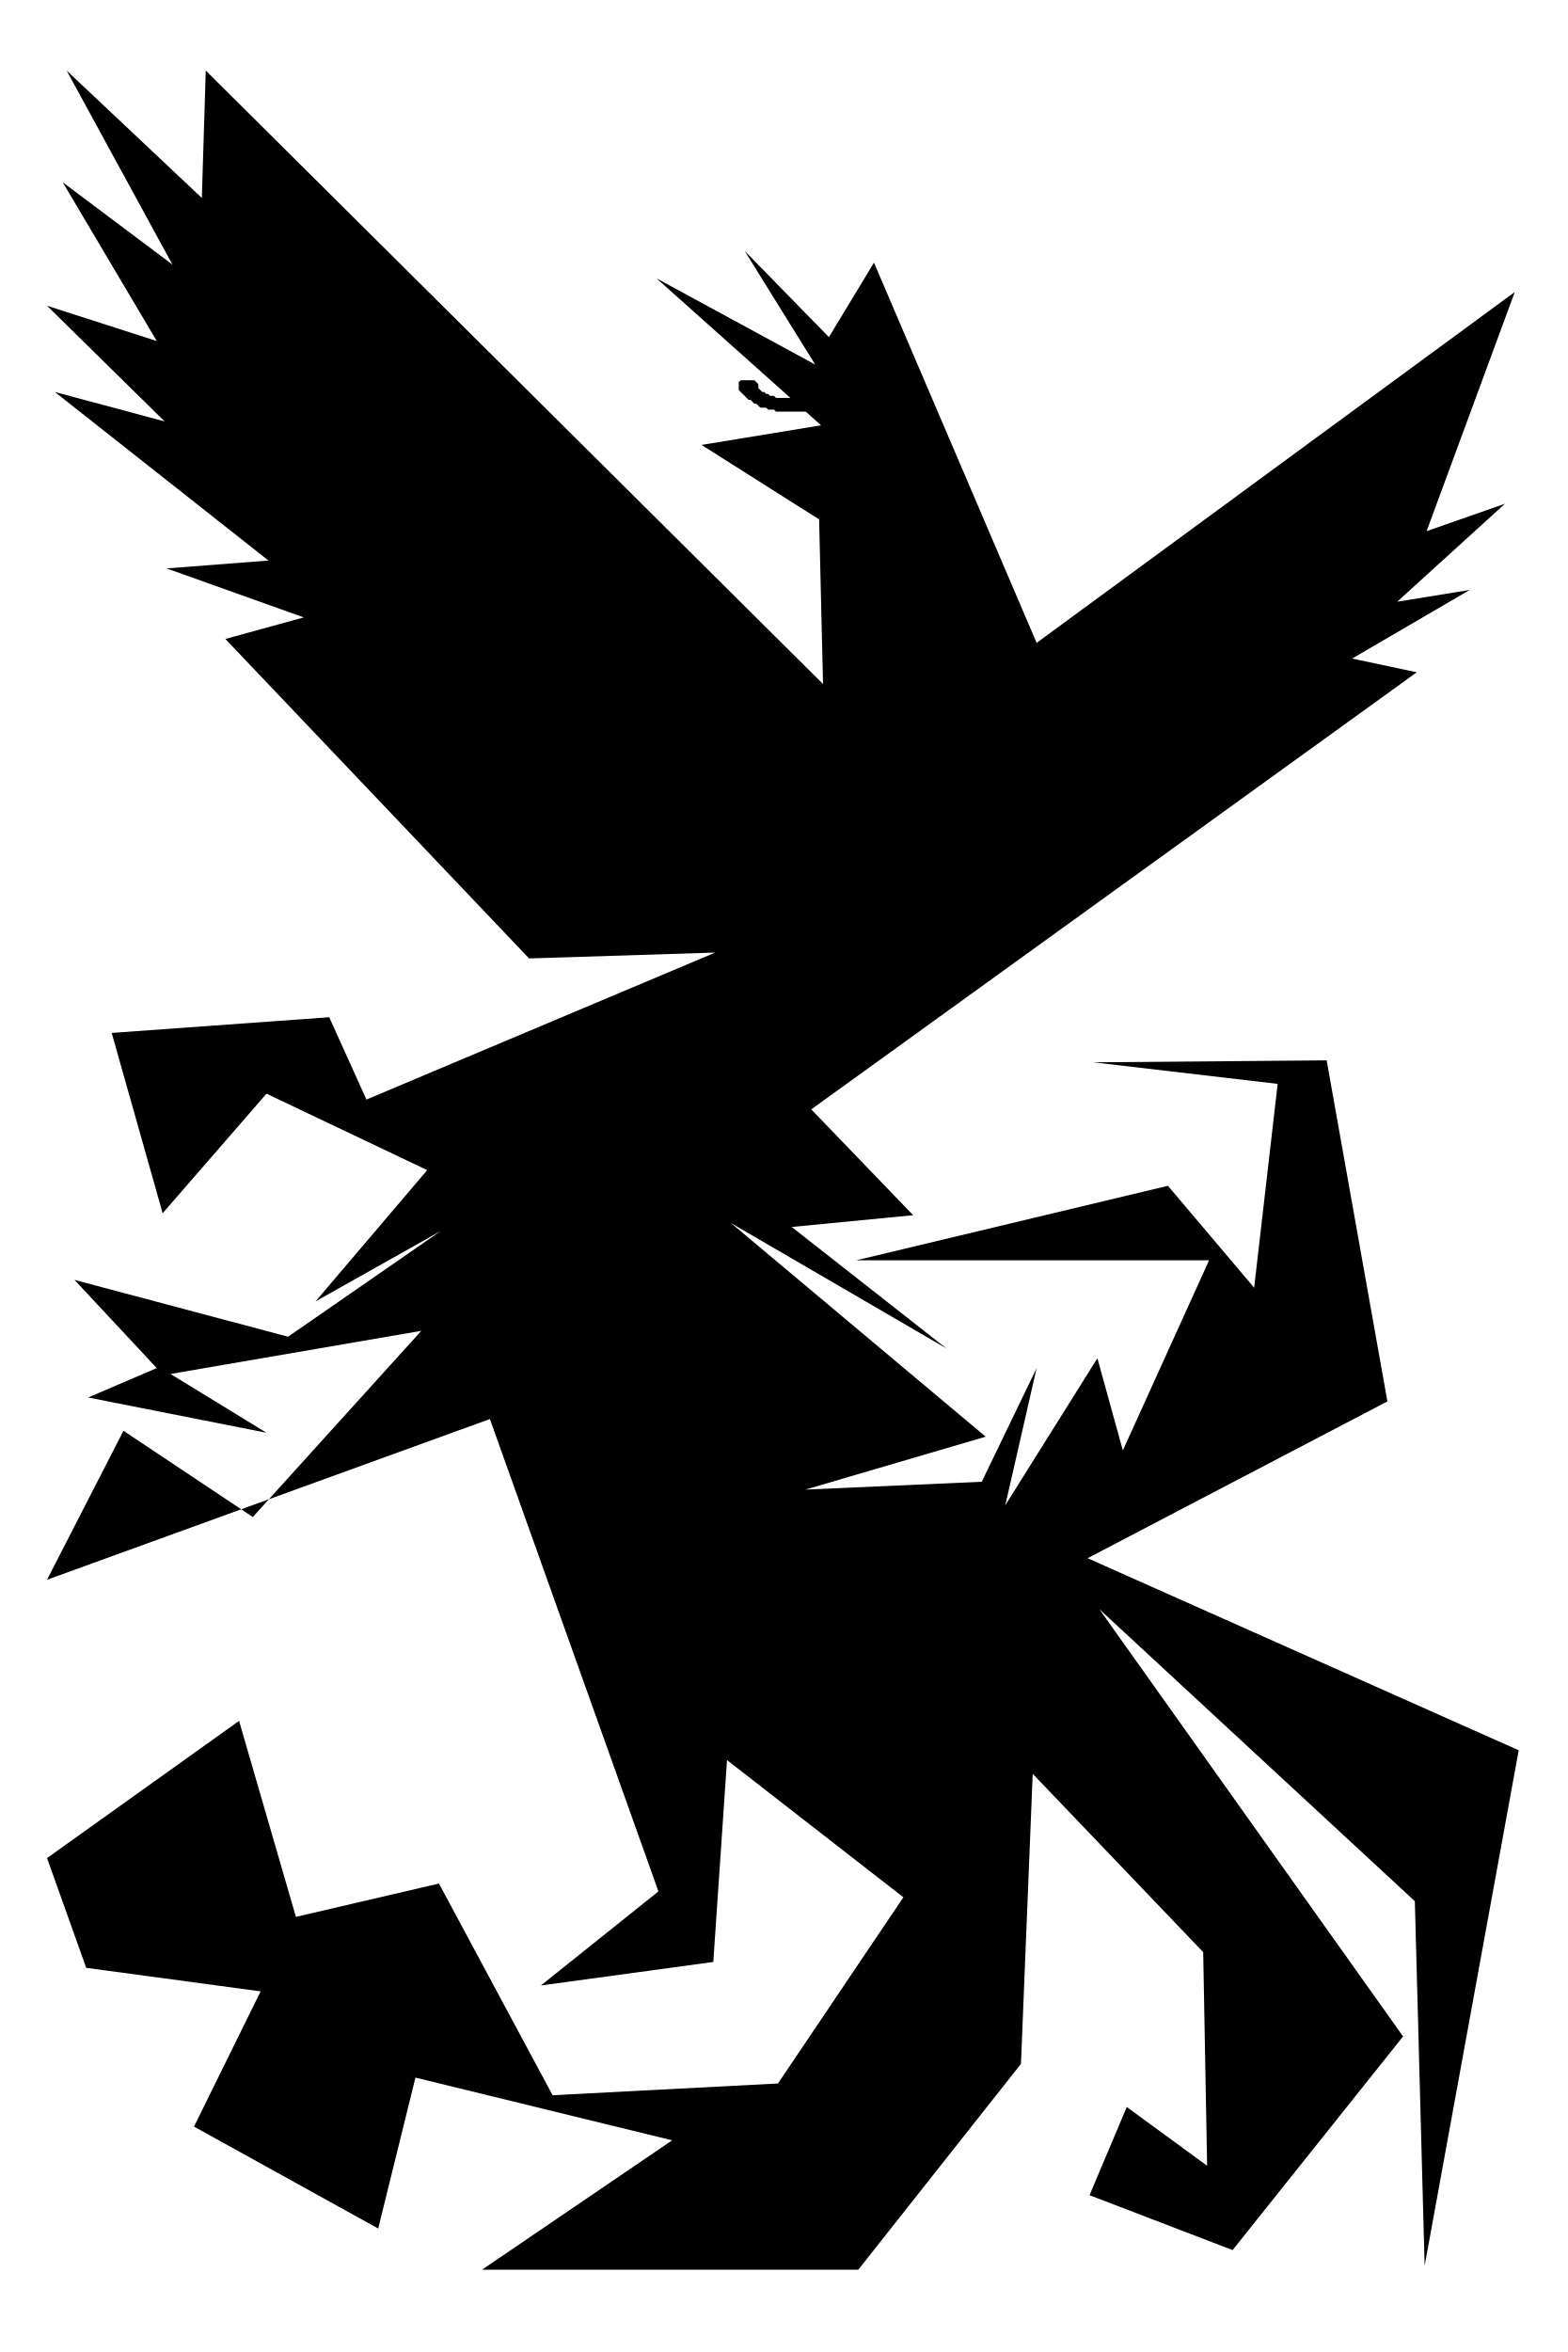
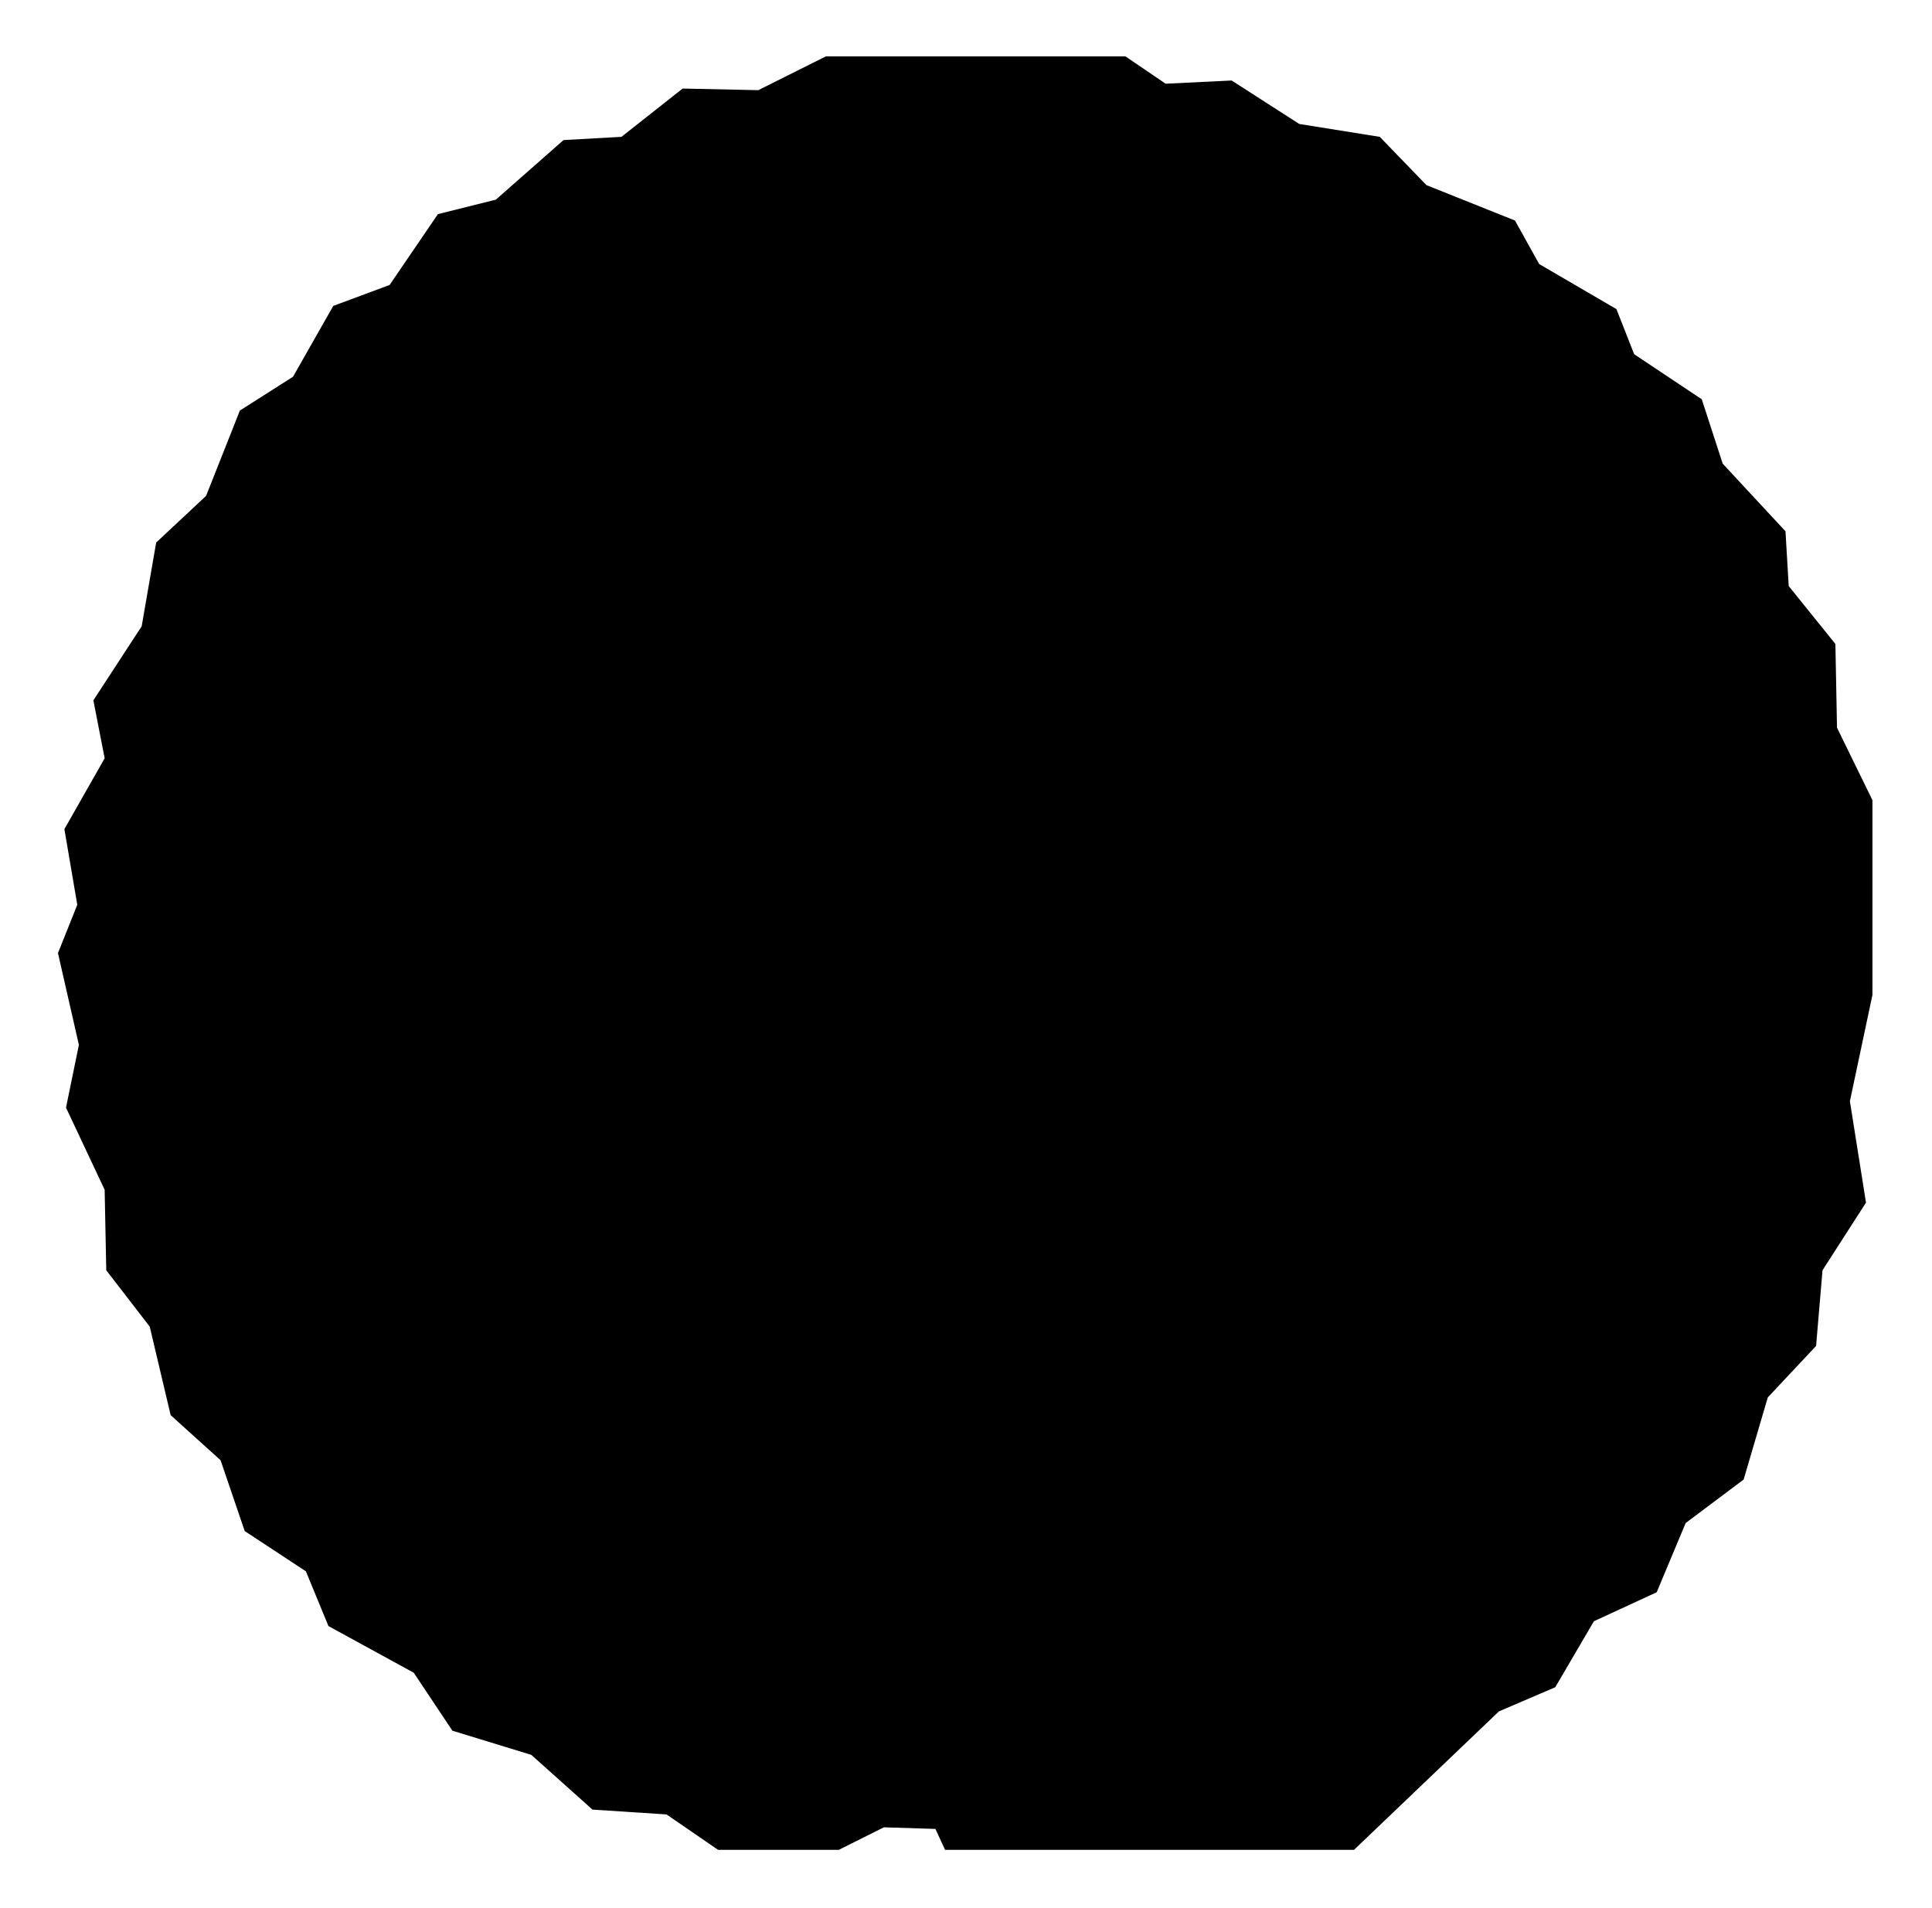
- <svg xmlns="http://www.w3.org/2000/svg" width="800" height="1200" viewBox="0 0 800 1200">
+ <svg xmlns="http://www.w3.org/2000/svg" width="1200" height="1185" viewBox="0 0 1200 1185">
  <g fill="black" stroke="none">
-     <path d="M 34 36 L 88 135 L 32 93 L 80 174 L 24 156 L 84 215 L 28 200 L 137 286 L 85 290 L 155 315 L 115 326 L 270 489 L 365 486 L 187 561 L 168 519 L 57 527 L 83 619 L 136 558 L 218 597 L 161 664 L 225 628 L 147 682 L 38 653 L 80 698 L 45 713 L 136 731 L 87 701 L 215 679 L 129 774 L 63 730 L 24 806 L 250 724 L 336 965 L 276 1013 L 364 1001 L 371 898 L 461 968 L 397 1063 L 282 1069 L 224 961 L 151 978 L 122 878 L 24 948 L 44 1004 L 133 1016 L 99 1085 L 193 1137 L 212 1060 L 343 1092 L 246 1158 L 438 1158 L 521 1053 L 527 905 L 614 996 L 616 1105 L 575 1075 L 556 1120 L 629 1148 L 716 1039 L 561 821 L 722 970 L 727 1156 L 775 893 L 555 795 L 708 715 L 677 541 L 558 542 L 652 553 L 640 657 L 596 605 L 437 643 L 617 643 L 573 740 L 560 693 L 513 768 L 529 698 L 501 756 L 411 760 L 503 733 L 373 624 L 483 688 L 404 626 L 466 620 L 414 566 L 723 343 L 690 336 L 750 301 L 713 307 L 768 257 L 728 271 L 773 149 L 529 328 L 446 134 L 423 172 L 380 128 L 416 186 L 335 142 L 419 217 L 358 227 L 418 265 L 420 349 L 105 36 L 103 101 Z" />
-     <path d="M 679 880 L 680 879 L 707 879 L 708 880 L 714 880 L 715 881 L 719 881 L 720 882 L 727 883 L 728 884 L 733 885 L 736 887 L 738 887 L 744 890 L 746 892 L 749 893 L 752 896 L 753 896 L 761 904 L 763 908 L 763 910 L 764 911 L 764 914 L 765 915 L 765 920 L 763 923 L 759 923 L 756 919 L 754 919 L 753 918 L 748 918 L 744 920 L 739 925 L 738 927 L 734 927 L 714 907 L 713 907 L 704 899 L 703 899 L 700 896 L 699 896 L 691 890 L 680 885 L 679 884 Z" />
-     <path d="M 365 795 L 370 794 L 378 799 L 387 799 L 396 806 L 409 812 L 416 811 L 429 820 L 435 821 L 436 819 L 440 819 L 450 827 L 460 827 L 472 834 L 481 833 L 496 842 L 505 841 L 523 854 L 530 854 L 535 862 L 544 870 L 544 874 L 543 875 L 538 874 L 503 874 L 502 875 L 468 874 L 443 870 L 442 862 L 435 860 L 418 850 L 404 839 L 397 831 L 389 826 L 386 821 L 375 813 L 367 803 L 367 801 L 365 799 Z" />
-     <path d="M 101 690 L 102 689 L 106 689 L 107 690 L 107 694 L 106 695 L 102 695 L 101 694 Z" />
-     <path d="M 276 554 L 276 558 L 271 563 L 270 563 L 268 565 L 267 565 L 265 567 L 264 567 L 262 569 L 261 569 L 257 573 L 255 573 L 254 574 L 252 574 L 251 575 L 250 575 L 245 578 L 243 578 L 242 579 L 240 579 L 239 580 L 236 580 L 235 581 L 232 581 L 231 582 L 219 582 L 218 581 L 217 581 L 216 580 L 215 580 L 214 579 L 211 578 L 206 573 L 206 572 L 204 570 L 204 566 L 203 565 L 203 561 L 205 559 L 206 559 L 211 556 L 213 556 L 214 555 L 216 555 L 217 554 L 221 554 L 222 553 L 239 553 L 240 552 L 255 552 L 256 553 L 275 553 Z" />
-     <path d="M 377 195 L 378 194 L 385 194 L 387 196 L 387 198 L 389 200 L 390 200 L 391 201 L 392 201 L 393 202 L 395 202 L 396 203 L 404 203 L 405 202 L 413 202 L 414 201 L 422 201 L 424 203 L 424 207 L 423 208 L 420 208 L 419 209 L 414 209 L 413 210 L 396 210 L 395 209 L 392 209 L 391 208 L 388 208 L 386 206 L 385 206 L 383 204 L 382 204 L 377 199 Z" />
+     <path d="M 424 55 L 386 85 L 350 87 L 308 124 L 272 133 L 242 177 L 207 190 L 182 234 L 149 255 L 128 308 L 97 337 L 88 389 L 58 435 L 65 471 L 40 515 L 48 562 L 36 592 L 49 649 L 41 688 L 65 739 L 66 789 L 93 824 L 106 879 L 137 907 L 152 951 L 190 976 L 204 1010 L 257 1039 L 281 1075 L 330 1090 L 368 1124 L 414 1127 L 446 1149 L 521 1149 L 549 1135 L 581 1136 L 587 1149 L 841 1149 L 931 1063 L 966 1048 L 990 1007 L 1029 989 L 1047 946 L 1083 919 L 1098 868 L 1128 836 L 1132 789 L 1159 747 L 1149 684 L 1163 618 L 1163 497 L 1141 452 L 1140 400 L 1111 364 L 1109 330 L 1070 288 L 1057 248 L 1015 220 L 1004 192 L 956 164 L 941 137 L 886 115 L 857 85 L 807 77 L 765 50 L 724 52 L 699 35 L 513 35 L 471 56 Z" />
+     <path d="M 350 965 L 350 961 L 352 959 L 354 959 L 358 957 L 364 952 L 365 952 L 369 948 L 369 947 L 374 941 L 422 941 L 423 942 L 429 942 L 430 943 L 434 943 L 441 947 L 441 951 L 437 954 L 436 954 L 430 959 L 429 962 L 427 964 L 427 967 L 425 970 L 425 972 L 421 977 L 418 977 L 414 979 L 407 985 L 403 987 L 398 987 L 392 990 L 386 990 L 376 983 L 373 982 L 371 980 L 370 980 L 368 978 L 367 978 L 365 976 L 364 976 L 362 974 L 361 974 L 359 972 L 355 970 Z" />
+     <path d="M 841 940 L 841 945 L 837 952 L 836 960 L 834 962 L 820 963 L 806 967 L 795 978 L 793 983 L 793 991 L 796 996 L 801 997 L 802 1009 L 800 1011 L 763 1026 L 726 1037 L 673 1048 L 665 1047 L 665 1043 L 679 1029 L 692 1006 L 694 997 L 694 989 L 692 988 L 690 963 L 692 959 L 696 959 L 703 955 L 707 955 L 711 958 L 720 956 L 727 956 L 729 958 L 742 957 L 744 959 L 758 958 L 778 953 L 783 947 L 785 939 L 787 937 L 817 936 L 827 934 L 837 934 Z" />
+     <path d="M 474 896 L 475 895 L 476 895 L 477 894 L 493 894 L 496 897 L 496 901 L 494 903 L 493 903 L 492 904 L 491 904 L 487 908 L 482 908 L 481 907 L 480 907 L 474 901 Z" />
+     <path d="M 660 883 L 659 888 L 660 902 L 657 905 L 657 913 L 654 916 L 647 918 L 648 925 L 646 927 L 637 928 L 632 933 L 625 933 L 624 932 L 598 933 L 592 928 L 582 916 L 572 911 L 562 911 L 542 917 L 533 917 L 527 913 L 514 900 L 515 895 L 540 893 L 559 888 L 576 875 L 597 876 L 604 873 L 612 873 L 617 871 L 622 871 L 632 867 L 641 860 L 646 860 L 650 867 L 656 869 L 656 876 Z" />
+     <path d="M 852 864 L 853 863 L 854 856 L 858 852 L 858 851 L 867 846 L 874 846 L 879 848 L 891 848 L 892 847 L 896 847 L 896 845 L 897 844 L 903 844 L 904 845 L 904 848 L 906 848 L 907 849 L 916 849 L 917 848 L 922 848 L 927 853 L 931 855 L 933 855 L 936 857 L 938 857 L 942 859 L 954 859 L 958 862 L 960 862 L 966 865 L 969 865 L 971 867 L 971 872 L 964 880 L 956 880 L 953 877 L 950 876 L 944 872 L 938 871 L 937 870 L 934 870 L 933 869 L 915 869 L 907 873 L 900 873 L 899 872 L 892 872 L 891 871 L 887 871 L 886 870 L 853 870 L 852 869 Z" />
+     <path d="M 702 826 L 706 822 L 713 821 L 714 819 L 722 819 L 723 818 L 745 817 L 747 819 L 766 819 L 768 821 L 768 827 L 770 834 L 776 840 L 778 840 L 783 844 L 789 851 L 791 851 L 793 849 L 797 849 L 809 852 L 811 854 L 812 860 L 810 864 L 803 871 L 803 877 L 805 881 L 812 888 L 820 889 L 822 887 L 834 887 L 838 892 L 840 892 L 842 894 L 842 902 L 835 910 L 831 911 L 775 915 L 774 914 L 775 900 L 768 892 L 755 888 L 724 887 L 719 882 L 719 865 L 717 863 L 717 859 L 712 845 L 707 842 L 706 835 L 702 830 Z" />
+     <path d="M 419 798 L 420 797 L 430 797 L 431 796 L 440 796 L 441 795 L 474 795 L 475 796 L 475 808 L 480 814 L 490 818 L 495 818 L 496 819 L 508 819 L 519 827 L 519 831 L 520 832 L 520 839 L 518 842 L 508 842 L 507 843 L 503 843 L 502 844 L 495 846 L 492 849 L 478 849 L 477 850 L 470 852 L 465 857 L 459 857 L 454 854 L 435 834 L 423 814 L 423 812 L 419 804 Z" />
+     <path d="M 570 780 L 574 776 L 575 776 L 576 775 L 578 775 L 579 774 L 580 774 L 581 773 L 584 772 L 586 770 L 587 770 L 589 768 L 589 767 L 590 766 L 591 763 L 593 761 L 604 761 L 607 763 L 609 763 L 610 764 L 612 764 L 615 766 L 617 766 L 619 768 L 619 773 L 618 774 L 618 776 L 617 777 L 617 783 L 618 784 L 618 789 L 619 790 L 619 791 L 620 792 L 621 795 L 626 800 L 626 804 L 624 806 L 624 809 L 620 813 L 615 813 L 614 812 L 590 812 L 587 809 L 587 802 L 586 801 L 585 798 L 576 789 L 573 788 L 570 785 Z" />
+     <path d="M 856 749 L 856 753 L 855 754 L 855 756 L 853 758 L 851 758 L 850 759 L 848 759 L 847 760 L 844 760 L 842 762 L 840 762 L 837 765 L 836 765 L 830 771 L 830 777 L 828 779 L 822 779 L 821 778 L 820 778 L 819 777 L 818 777 L 816 775 L 813 775 L 812 774 L 809 774 L 806 772 L 806 768 L 807 767 L 807 759 L 810 756 L 811 756 L 812 755 L 813 755 L 815 753 L 816 753 L 820 749 L 821 749 L 827 743 L 832 743 L 833 744 L 838 744 L 839 745 L 845 745 L 846 746 L 853 746 Z" />
+     <path d="M 895 747 L 899 743 L 906 743 L 915 740 L 919 740 L 936 731 L 940 731 L 954 736 L 965 737 L 981 741 L 996 741 L 1024 736 L 1033 732 L 1039 733 L 1038 742 L 1032 760 L 1017 794 L 1007 812 L 1007 816 L 1005 819 L 999 819 L 980 812 L 965 812 L 962 816 L 957 816 L 953 814 L 945 814 L 936 804 L 930 801 L 930 797 L 934 790 L 934 780 L 930 771 L 921 764 L 899 757 L 895 751 Z" />
+     <path d="M 609 715 L 609 719 L 608 720 L 608 722 L 601 728 L 588 728 L 587 729 L 585 729 L 584 730 L 583 730 L 577 736 L 577 737 L 574 740 L 557 740 L 554 737 L 553 737 L 552 736 L 549 736 L 548 735 L 545 735 L 544 734 L 544 722 L 553 713 L 559 713 L 560 714 L 564 714 L 565 715 L 587 715 L 588 714 L 594 714 L 595 713 L 600 713 L 601 712 L 606 712 Z" />
+     <path d="M 216 703 L 217 702 L 217 701 L 220 698 L 222 698 L 223 697 L 226 697 L 227 696 L 235 696 L 236 695 L 242 695 L 243 696 L 244 696 L 247 698 L 249 698 L 252 700 L 254 700 L 255 701 L 257 701 L 258 702 L 262 702 L 263 703 L 265 703 L 266 704 L 270 704 L 271 705 L 279 705 L 280 706 L 296 706 L 299 709 L 299 716 L 297 719 L 297 721 L 296 722 L 296 724 L 295 725 L 288 725 L 287 724 L 281 724 L 280 723 L 273 723 L 269 718 L 268 718 L 267 717 L 265 717 L 264 716 L 262 716 L 261 715 L 259 715 L 258 714 L 256 714 L 255 713 L 252 713 L 251 712 L 234 712 L 233 713 L 226 713 L 225 714 L 219 714 L 216 710 Z" />
+     <path d="M 603 639 L 605 639 L 608 637 L 631 637 L 632 638 L 638 638 L 639 639 L 641 639 L 643 641 L 643 648 L 645 652 L 645 657 L 646 659 L 651 664 L 653 665 L 655 665 L 661 668 L 669 668 L 671 670 L 672 672 L 672 676 L 669 680 L 669 685 L 667 687 L 666 687 L 665 689 L 660 689 L 658 691 L 656 691 L 655 692 L 655 694 L 653 696 L 653 701 L 648 705 L 646 705 L 641 711 L 636 711 L 632 707 L 631 707 L 628 704 L 625 703 L 622 700 L 622 687 L 618 678 L 613 673 L 604 668 L 602 668 L 601 667 L 594 667 L 590 664 L 590 654 L 595 649 L 598 649 L 600 647 L 601 641 Z" />
+     <path d="M 485 635 L 489 631 L 495 631 L 496 632 L 498 632 L 502 634 L 511 634 L 512 633 L 516 633 L 517 632 L 520 632 L 524 630 L 529 630 L 530 631 L 534 631 L 536 632 L 540 636 L 541 636 L 545 639 L 551 639 L 555 642 L 557 642 L 561 644 L 564 647 L 565 650 L 569 652 L 569 658 L 567 661 L 562 661 L 561 662 L 548 662 L 547 663 L 542 663 L 541 664 L 539 664 L 533 667 L 533 668 L 531 670 L 528 670 L 524 674 L 520 674 L 519 673 L 516 673 L 514 670 L 504 665 L 502 665 L 501 664 L 488 664 L 487 663 L 485 663 L 483 661 L 483 657 L 485 655 L 485 651 L 487 649 L 487 646 L 486 645 L 486 640 L 485 639 Z" />
+     <path d="M 918 615 L 918 620 L 917 622 L 913 625 L 910 625 L 907 627 L 905 627 L 900 632 L 897 638 L 897 649 L 898 650 L 898 652 L 906 661 L 906 666 L 903 669 L 899 670 L 894 675 L 890 675 L 889 676 L 881 677 L 880 678 L 870 678 L 869 679 L 865 679 L 864 680 L 854 680 L 850 677 L 842 677 L 841 676 L 841 672 L 840 671 L 840 664 L 841 662 L 843 660 L 844 660 L 848 655 L 848 638 L 853 633 L 857 633 L 865 629 L 867 629 L 868 628 L 870 628 L 877 625 L 881 625 L 882 624 L 887 623 L 891 621 L 900 613 L 903 613 L 904 612 L 914 612 Z" />
+     <path d="M 438 585 L 440 587 L 440 592 L 439 593 L 439 594 L 438 595 L 438 596 L 437 597 L 437 598 L 436 599 L 436 600 L 435 601 L 435 602 L 434 603 L 434 604 L 433 605 L 433 606 L 432 607 L 431 607 L 430 608 L 426 608 L 425 607 L 425 601 L 427 599 L 427 598 L 428 597 L 428 595 L 429 594 L 429 591 L 430 590 L 430 589 L 431 588 L 431 587 L 433 585 Z" />
+     <path d="M 665 526 L 667 528 L 667 533 L 666 534 L 666 535 L 662 539 L 662 553 L 661 554 L 661 564 L 660 565 L 660 569 L 658 572 L 658 574 L 657 575 L 657 576 L 654 579 L 654 581 L 652 583 L 652 584 L 649 588 L 649 589 L 642 596 L 642 598 L 638 602 L 631 602 L 629 599 L 629 597 L 628 596 L 627 593 L 622 588 L 621 588 L 619 586 L 619 581 L 625 575 L 625 574 L 629 569 L 629 567 L 632 562 L 632 559 L 633 558 L 633 554 L 634 553 L 634 544 L 633 543 L 633 536 L 632 535 L 632 531 L 636 527 L 637 527 L 638 526 Z" />
+     <path d="M 345 459 L 382 459 L 383 460 L 383 464 L 377 470 L 377 476 L 380 480 L 380 481 L 386 487 L 387 487 L 388 488 L 388 492 L 385 494 L 385 500 L 383 503 L 383 506 L 380 508 L 380 510 L 379 511 L 379 514 L 378 515 L 378 525 L 374 528 L 373 528 L 370 532 L 367 532 L 366 533 L 361 533 L 352 524 L 352 517 L 351 516 L 351 515 L 350 514 L 348 514 L 344 510 L 344 460 Z" />
+     <path d="M 583 430 L 585 428 L 591 428 L 594 431 L 594 435 L 593 436 L 587 436 L 586 435 L 584 435 L 583 434 Z" />
+     <path d="M 897 338 L 902 338 L 908 344 L 908 349 L 907 350 L 907 351 L 904 354 L 904 356 L 903 357 L 903 359 L 902 360 L 897 360 L 895 358 L 895 356 L 894 355 L 894 341 Z" />
  </g>
</svg>
